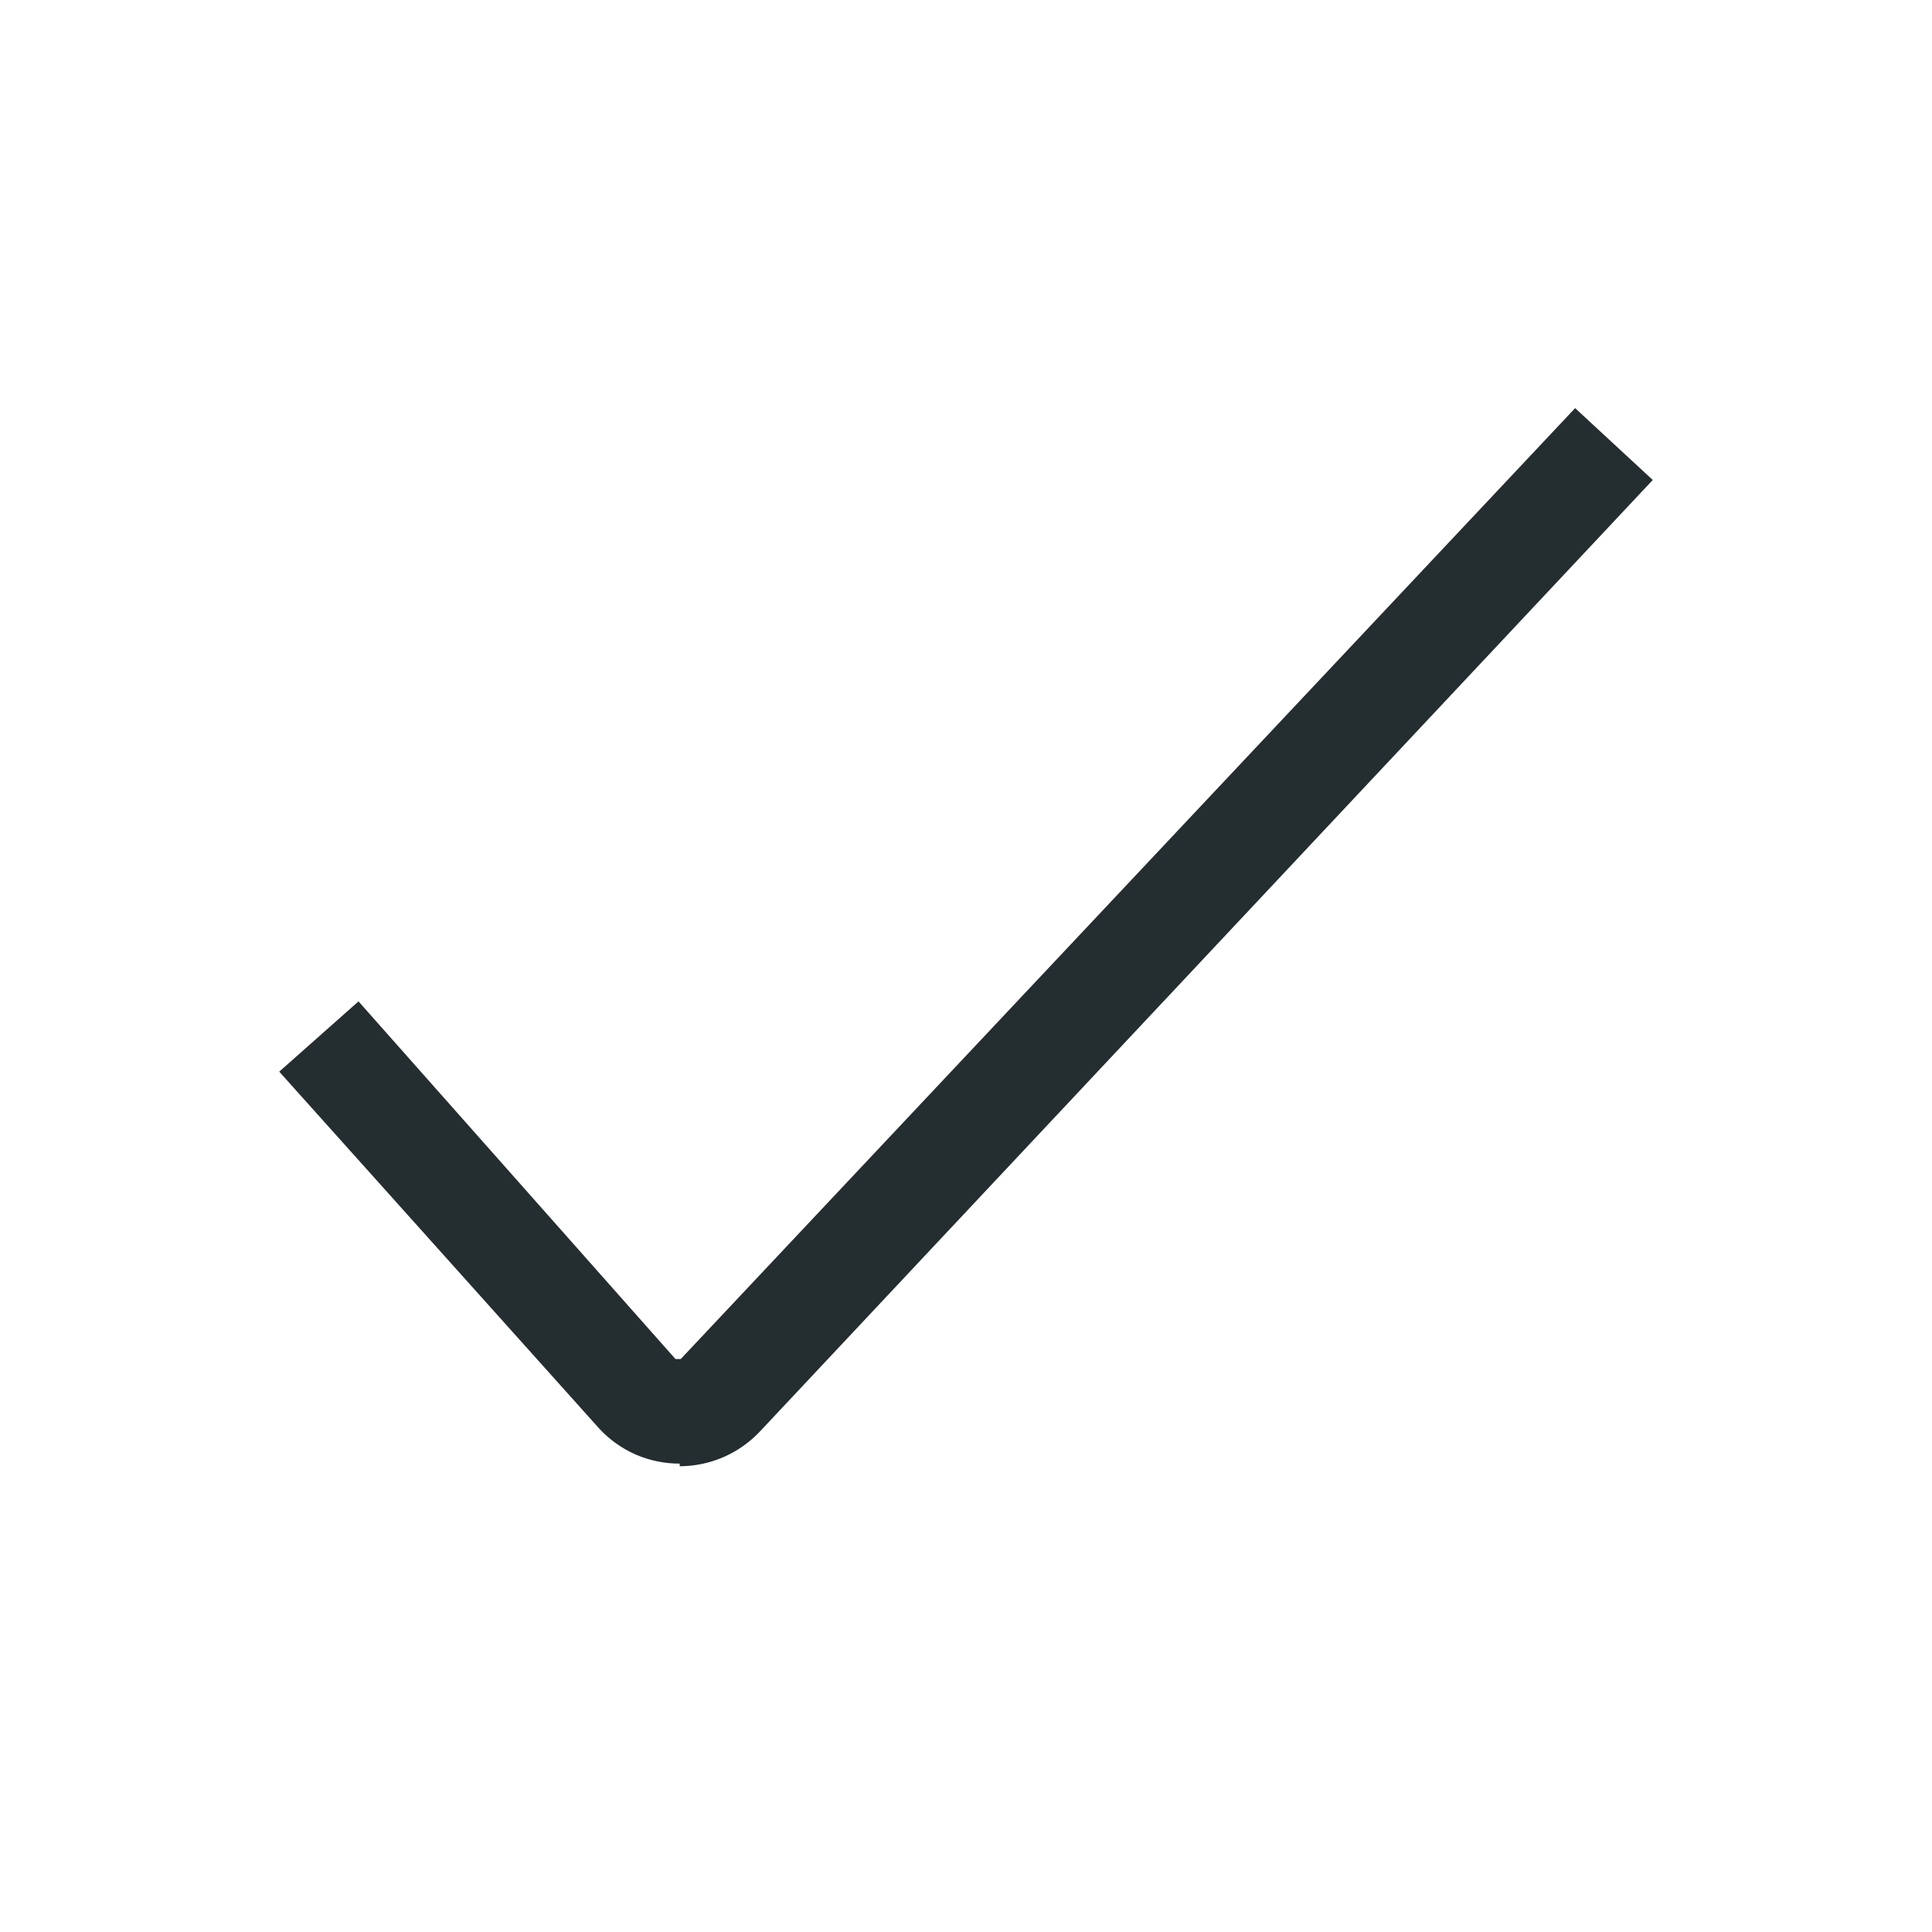
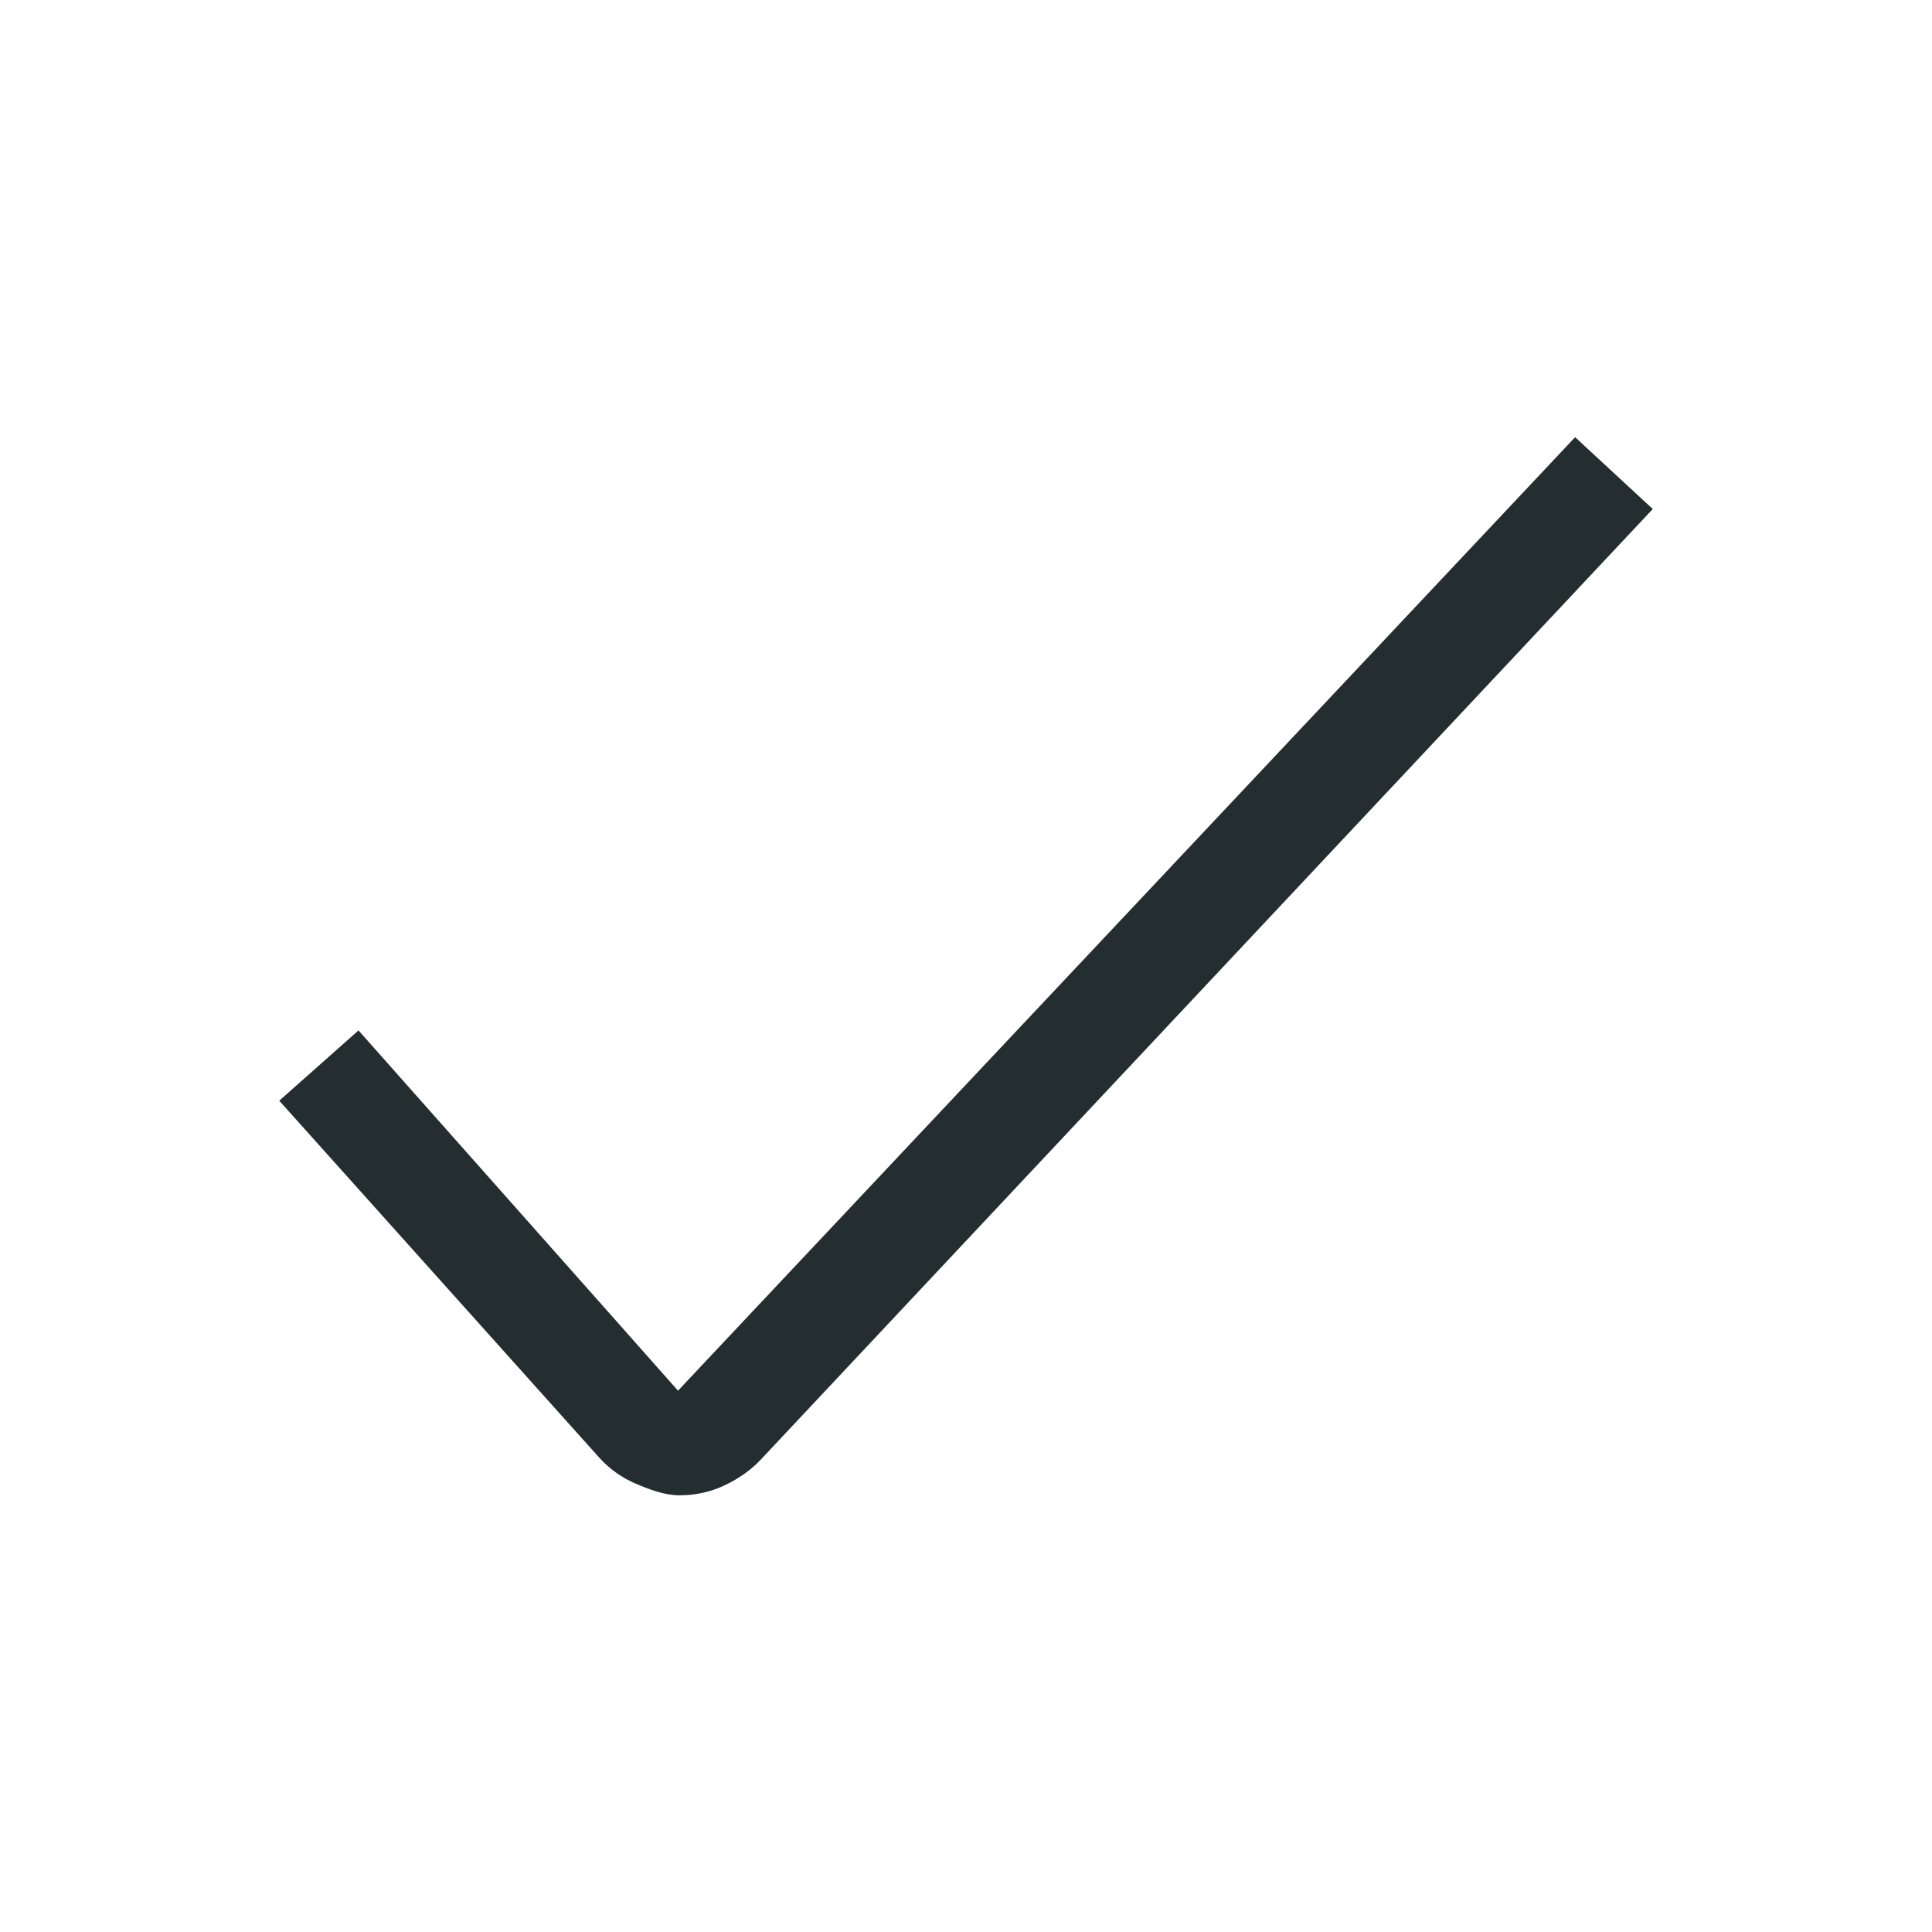
<svg xmlns="http://www.w3.org/2000/svg" width="32" height="32" viewBox="0 0 32 32" fill="none">
-   <path d="M11.258 24.242C11.008 24.243 10.761 24.192 10.532 24.093C10.303 23.993 10.098 23.848 9.928 23.665L4.625 17.75L5.938 16.586L11.188 22.51H11.275L26.089 6.76L27.375 7.95L12.596 23.7C12.425 23.884 12.218 24.031 11.988 24.132C11.757 24.233 11.509 24.285 11.258 24.286V24.242Z" fill="#242E30" />
+   <path d="M26.089 7.241L11.336 22.921L11.231 23.035L10.068 21.723L5.938 17.067L4.625 18.231L9.928 24.146C10.094 24.33 10.304 24.479 10.531 24.575C10.759 24.671 11.004 24.767 11.258 24.767C11.511 24.767 11.756 24.715 11.984 24.61C12.211 24.505 12.421 24.365 12.596 24.181L27.375 8.431L26.089 7.241Z" fill="#242E30" />
</svg>
